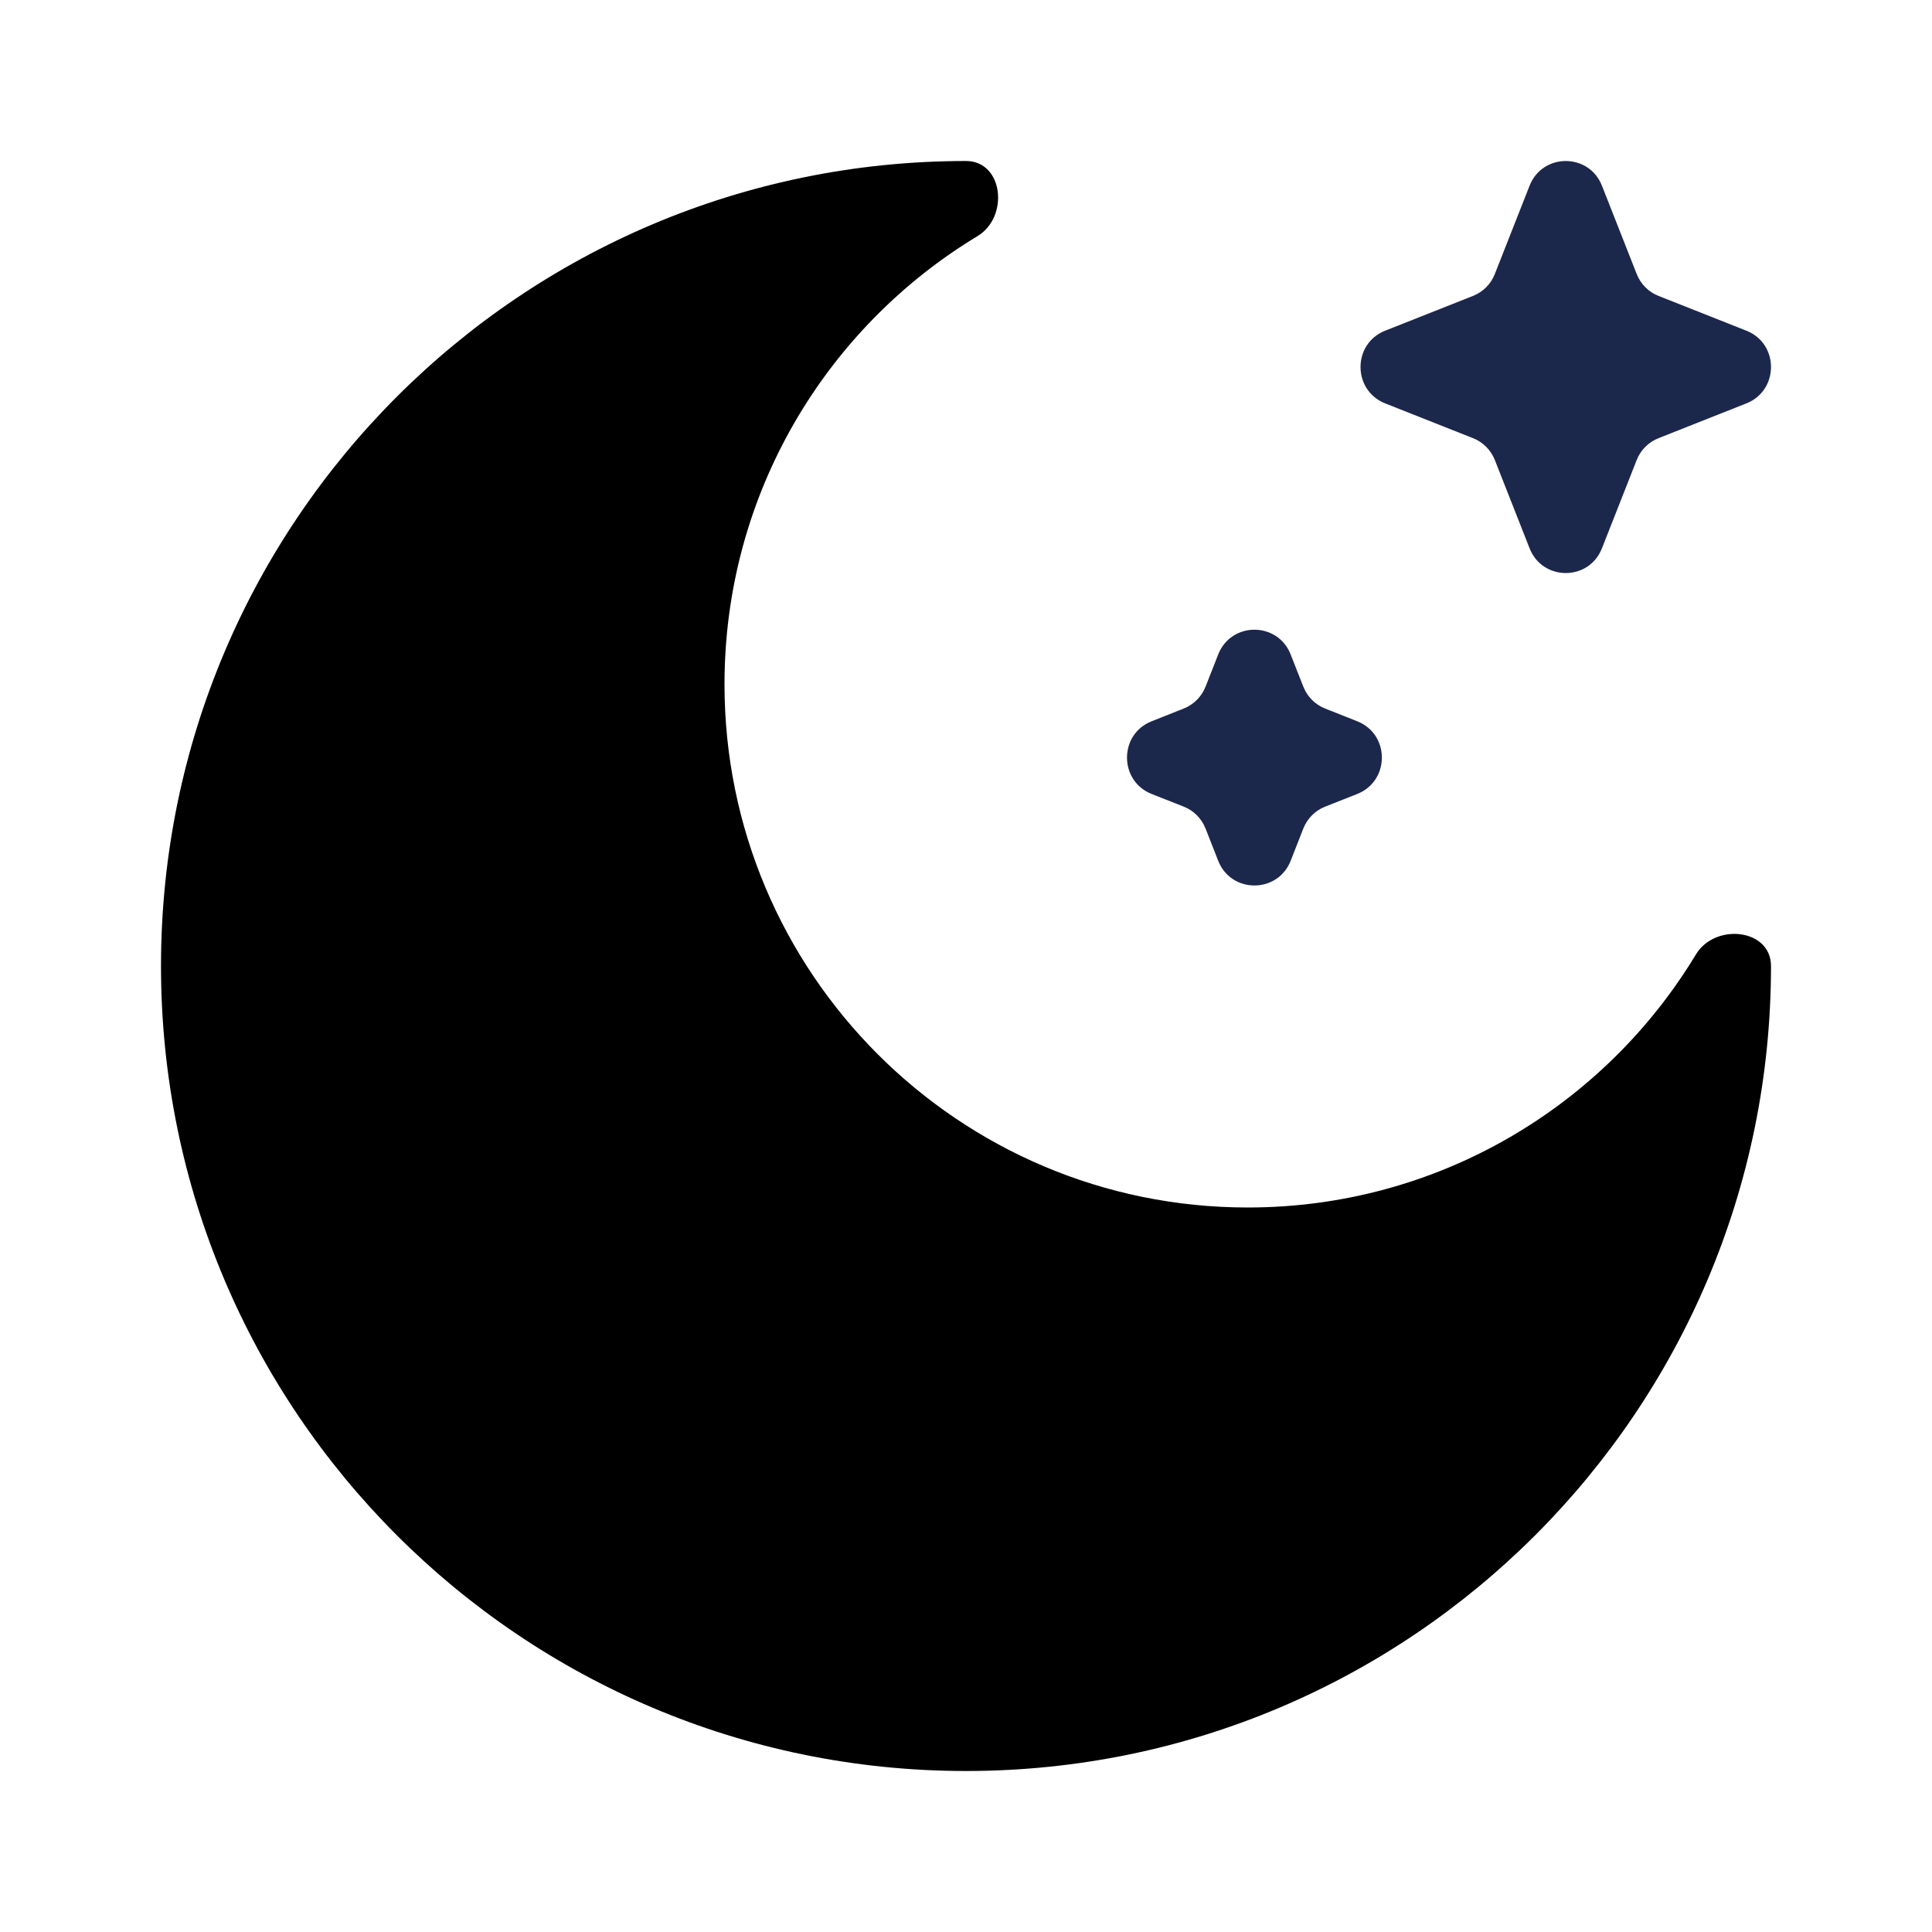
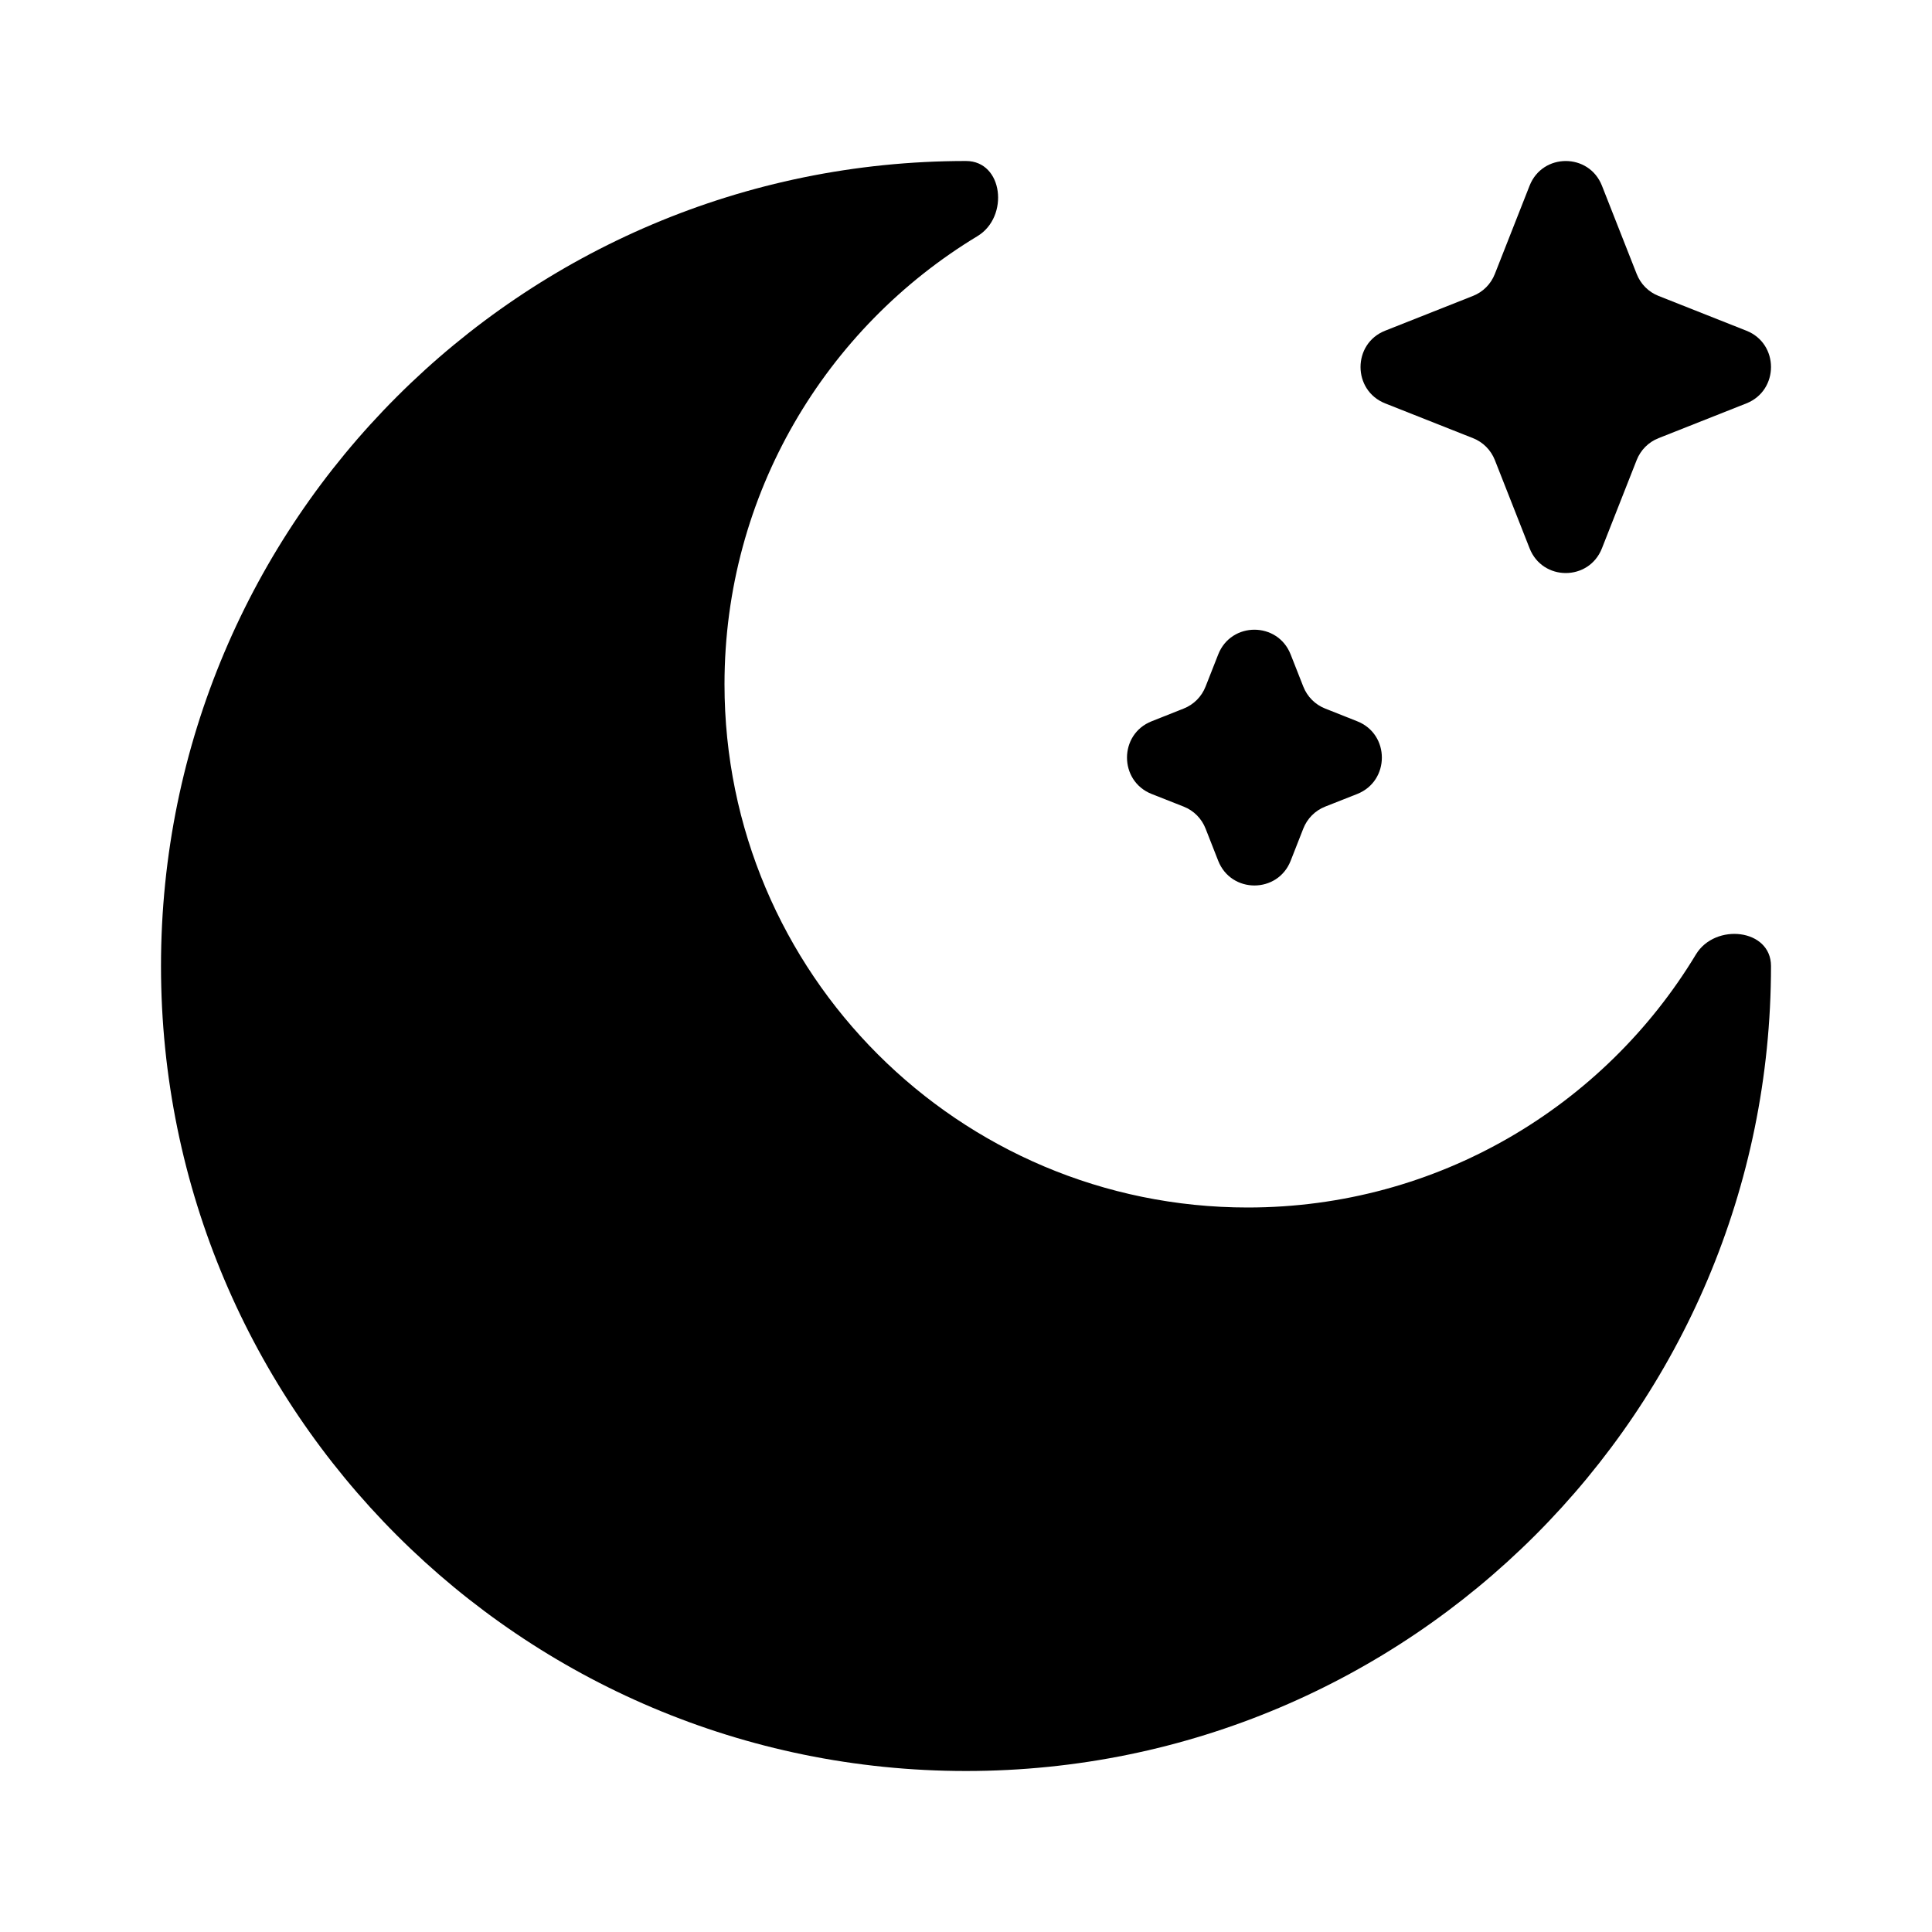
<svg xmlns="http://www.w3.org/2000/svg" width="800px" height="800px" viewBox="0 0 24 24" fill="none">
-   <path d="M19.9 2.307C19.739 1.898 19.162 1.898 19.001 2.307L18.57 3.402C18.521 3.528 18.423 3.627 18.298 3.676L17.207 4.108C16.799 4.269 16.799 4.849 17.207 5.011L18.298 5.443C18.423 5.492 18.521 5.591 18.57 5.716L19.001 6.811C19.162 7.221 19.739 7.221 19.9 6.811L20.331 5.716C20.38 5.591 20.478 5.492 20.603 5.443L21.694 5.011C22.102 4.849 22.102 4.269 21.694 4.108L20.603 3.676C20.478 3.627 20.38 3.528 20.331 3.402L19.9 2.307Z" fill="#1C274C" />
-   <path d="M16.033 8.13C15.872 7.72 15.294 7.72 15.133 8.13L14.976 8.529C14.927 8.654 14.829 8.753 14.704 8.802L14.306 8.96C13.898 9.121 13.898 9.701 14.306 9.863L14.704 10.02C14.829 10.069 14.927 10.168 14.976 10.293L15.133 10.693C15.294 11.102 15.872 11.102 16.033 10.693L16.19 10.293C16.239 10.168 16.337 10.069 16.462 10.02L16.86 9.863C17.268 9.701 17.268 9.121 16.86 8.96L16.462 8.802C16.337 8.753 16.239 8.654 16.19 8.529L16.033 8.13Z" fill="#1C274C" />
+   <path d="M19.9 2.307C19.739 1.898 19.162 1.898 19.001 2.307L18.57 3.402C18.521 3.528 18.423 3.627 18.298 3.676L17.207 4.108C16.799 4.269 16.799 4.849 17.207 5.011L18.298 5.443C18.423 5.492 18.521 5.591 18.57 5.716L19.001 6.811C19.162 7.221 19.739 7.221 19.9 6.811L20.331 5.716C20.38 5.591 20.478 5.492 20.603 5.443L21.694 5.011C22.102 4.849 22.102 4.269 21.694 4.108L20.603 3.676C20.478 3.627 20.38 3.528 20.331 3.402L19.9 2.307Z" fill="#000000" />
+   <path d="M16.033 8.13C15.872 7.72 15.294 7.72 15.133 8.13L14.976 8.529C14.927 8.654 14.829 8.753 14.704 8.802L14.306 8.96C13.898 9.121 13.898 9.701 14.306 9.863L14.704 10.02C14.829 10.069 14.927 10.168 14.976 10.293L15.133 10.693C15.294 11.102 15.872 11.102 16.033 10.693L16.19 10.293C16.239 10.168 16.337 10.069 16.462 10.02L16.86 9.863C17.268 9.701 17.268 9.121 16.86 8.96L16.462 8.802C16.337 8.753 16.239 8.654 16.19 8.529L16.033 8.13Z" fill="#000000" />
  <path d="M12 22C17.523 22 22 17.523 22 12C22 11.537 21.306 11.461 21.067 11.857C19.929 13.741 17.861 15 15.5 15C11.91 15 9 12.09 9 8.5C9 6.138 10.259 4.071 12.143 2.933C12.539 2.693 12.463 2 12 2C6.477 2 2 6.477 2 12C2 17.523 6.477 22 12 22Z" fill="#000000" />
</svg>
